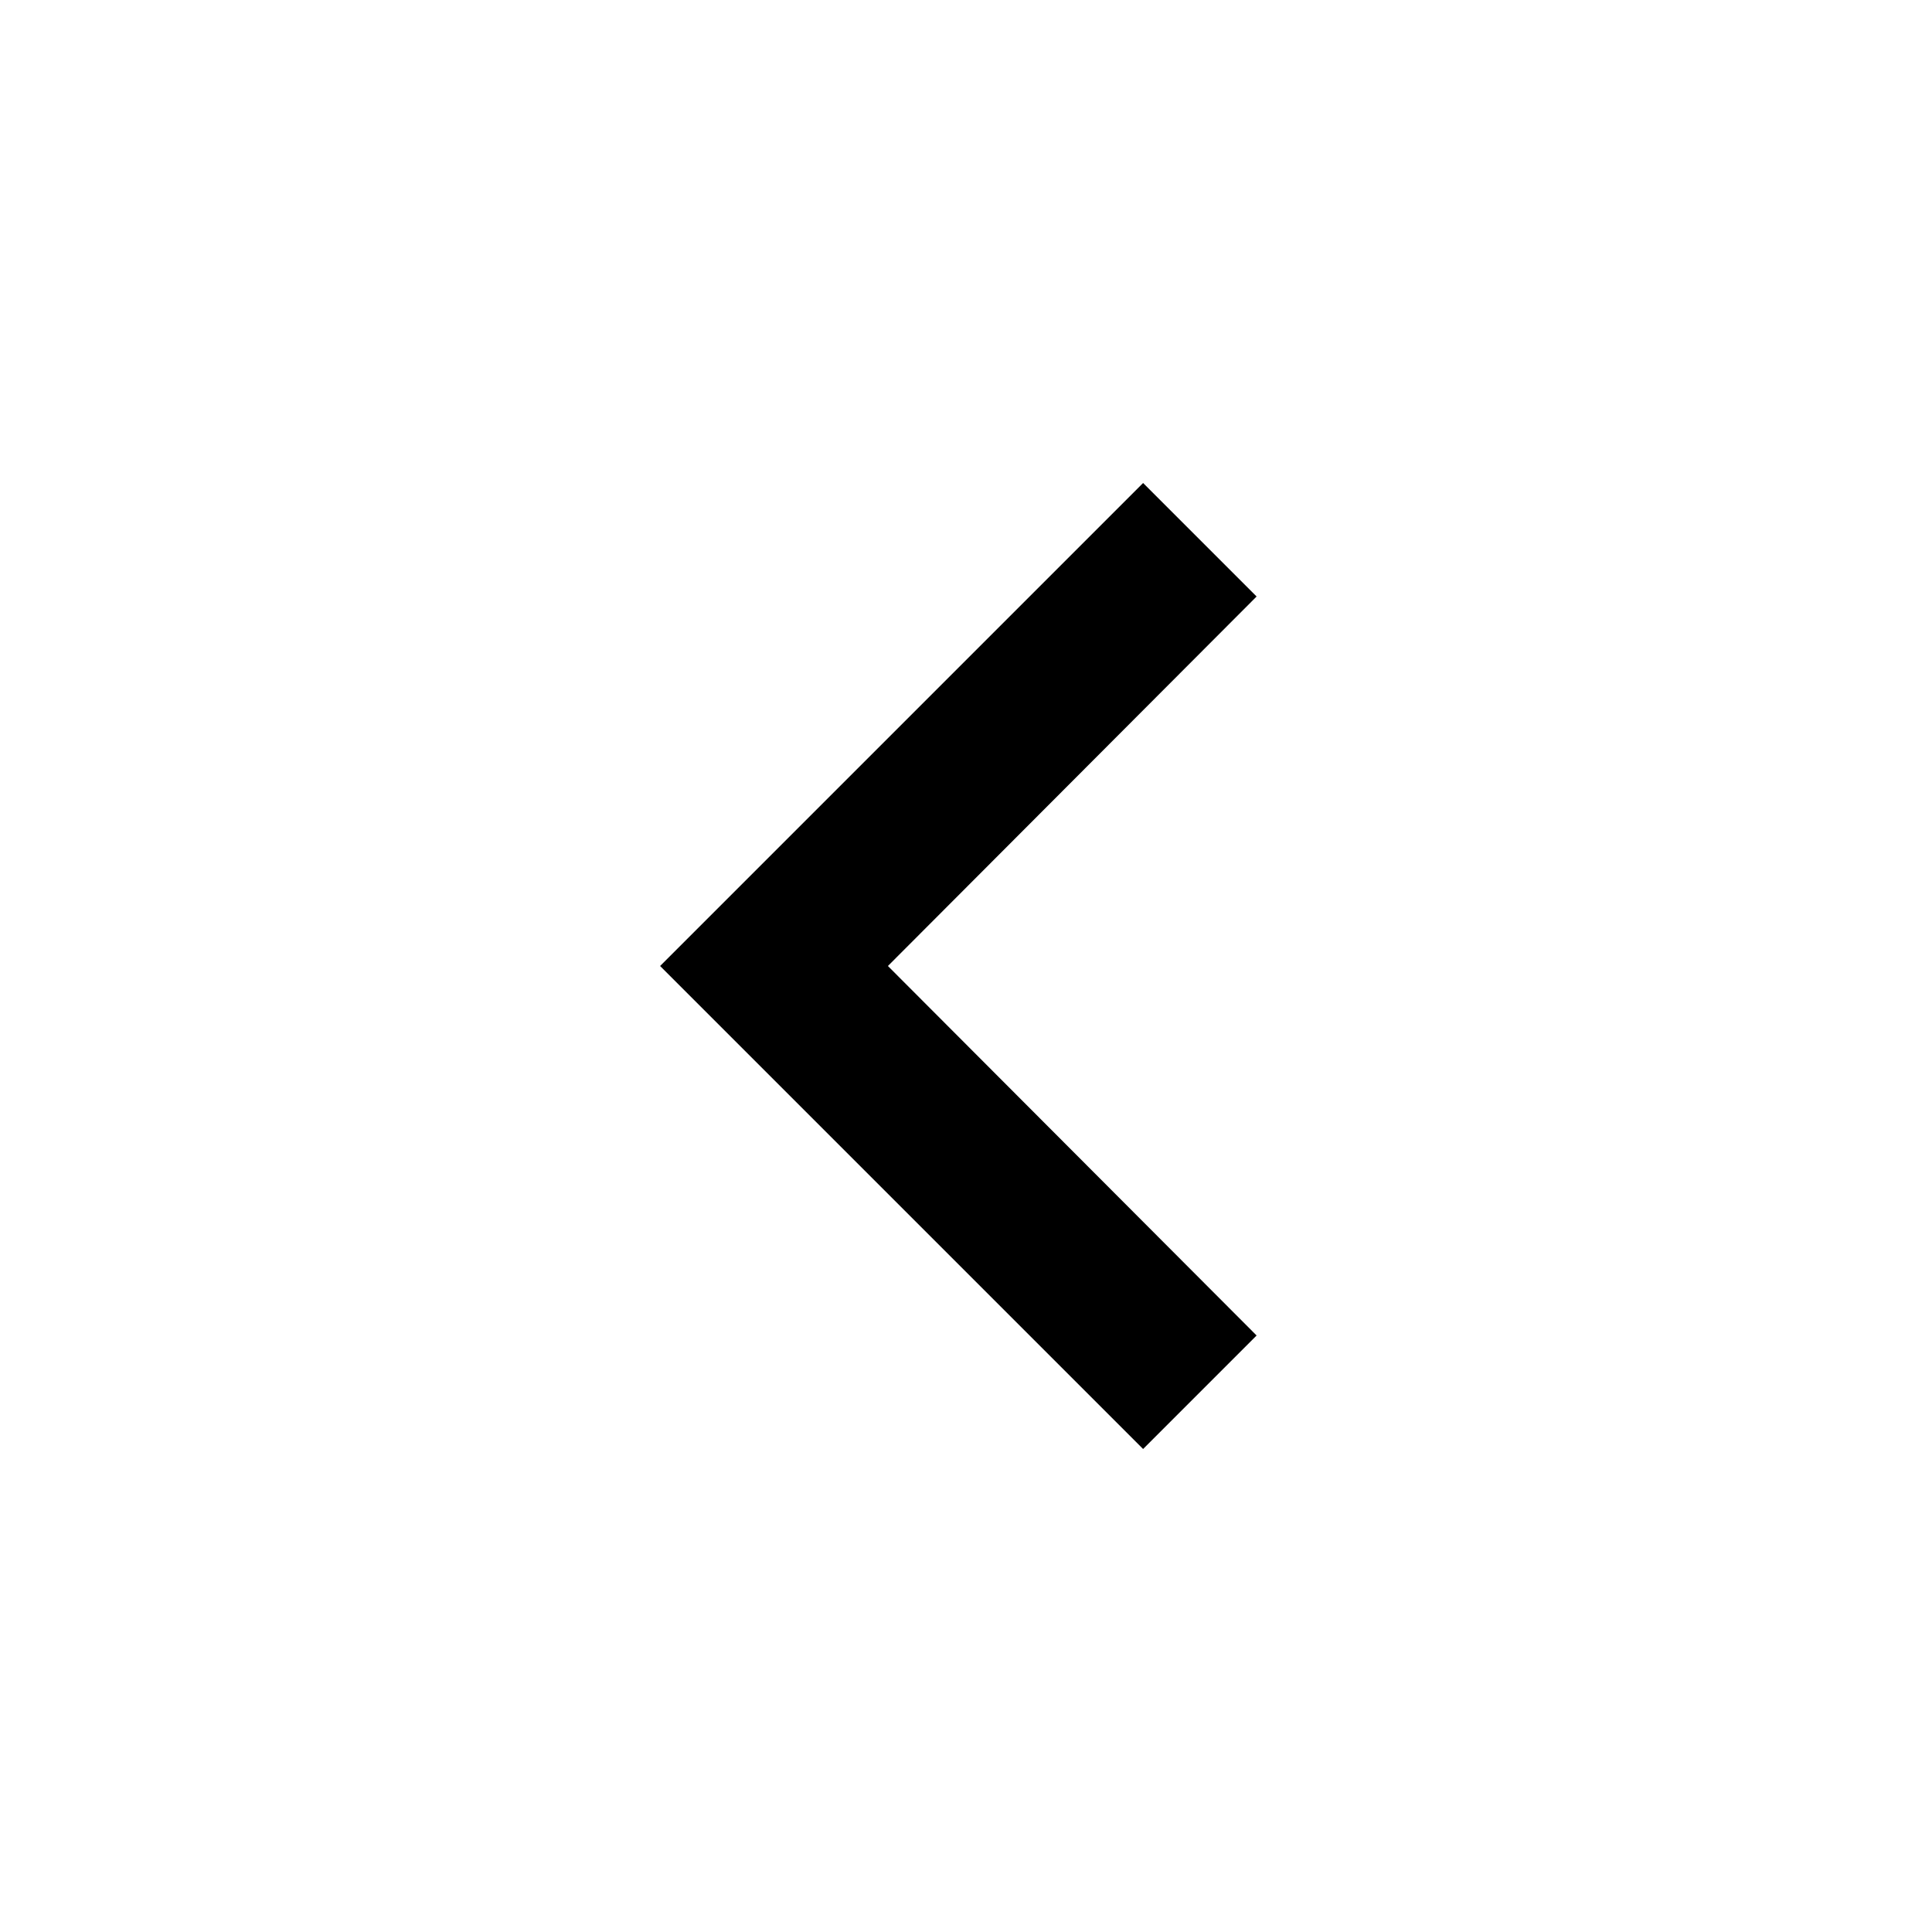
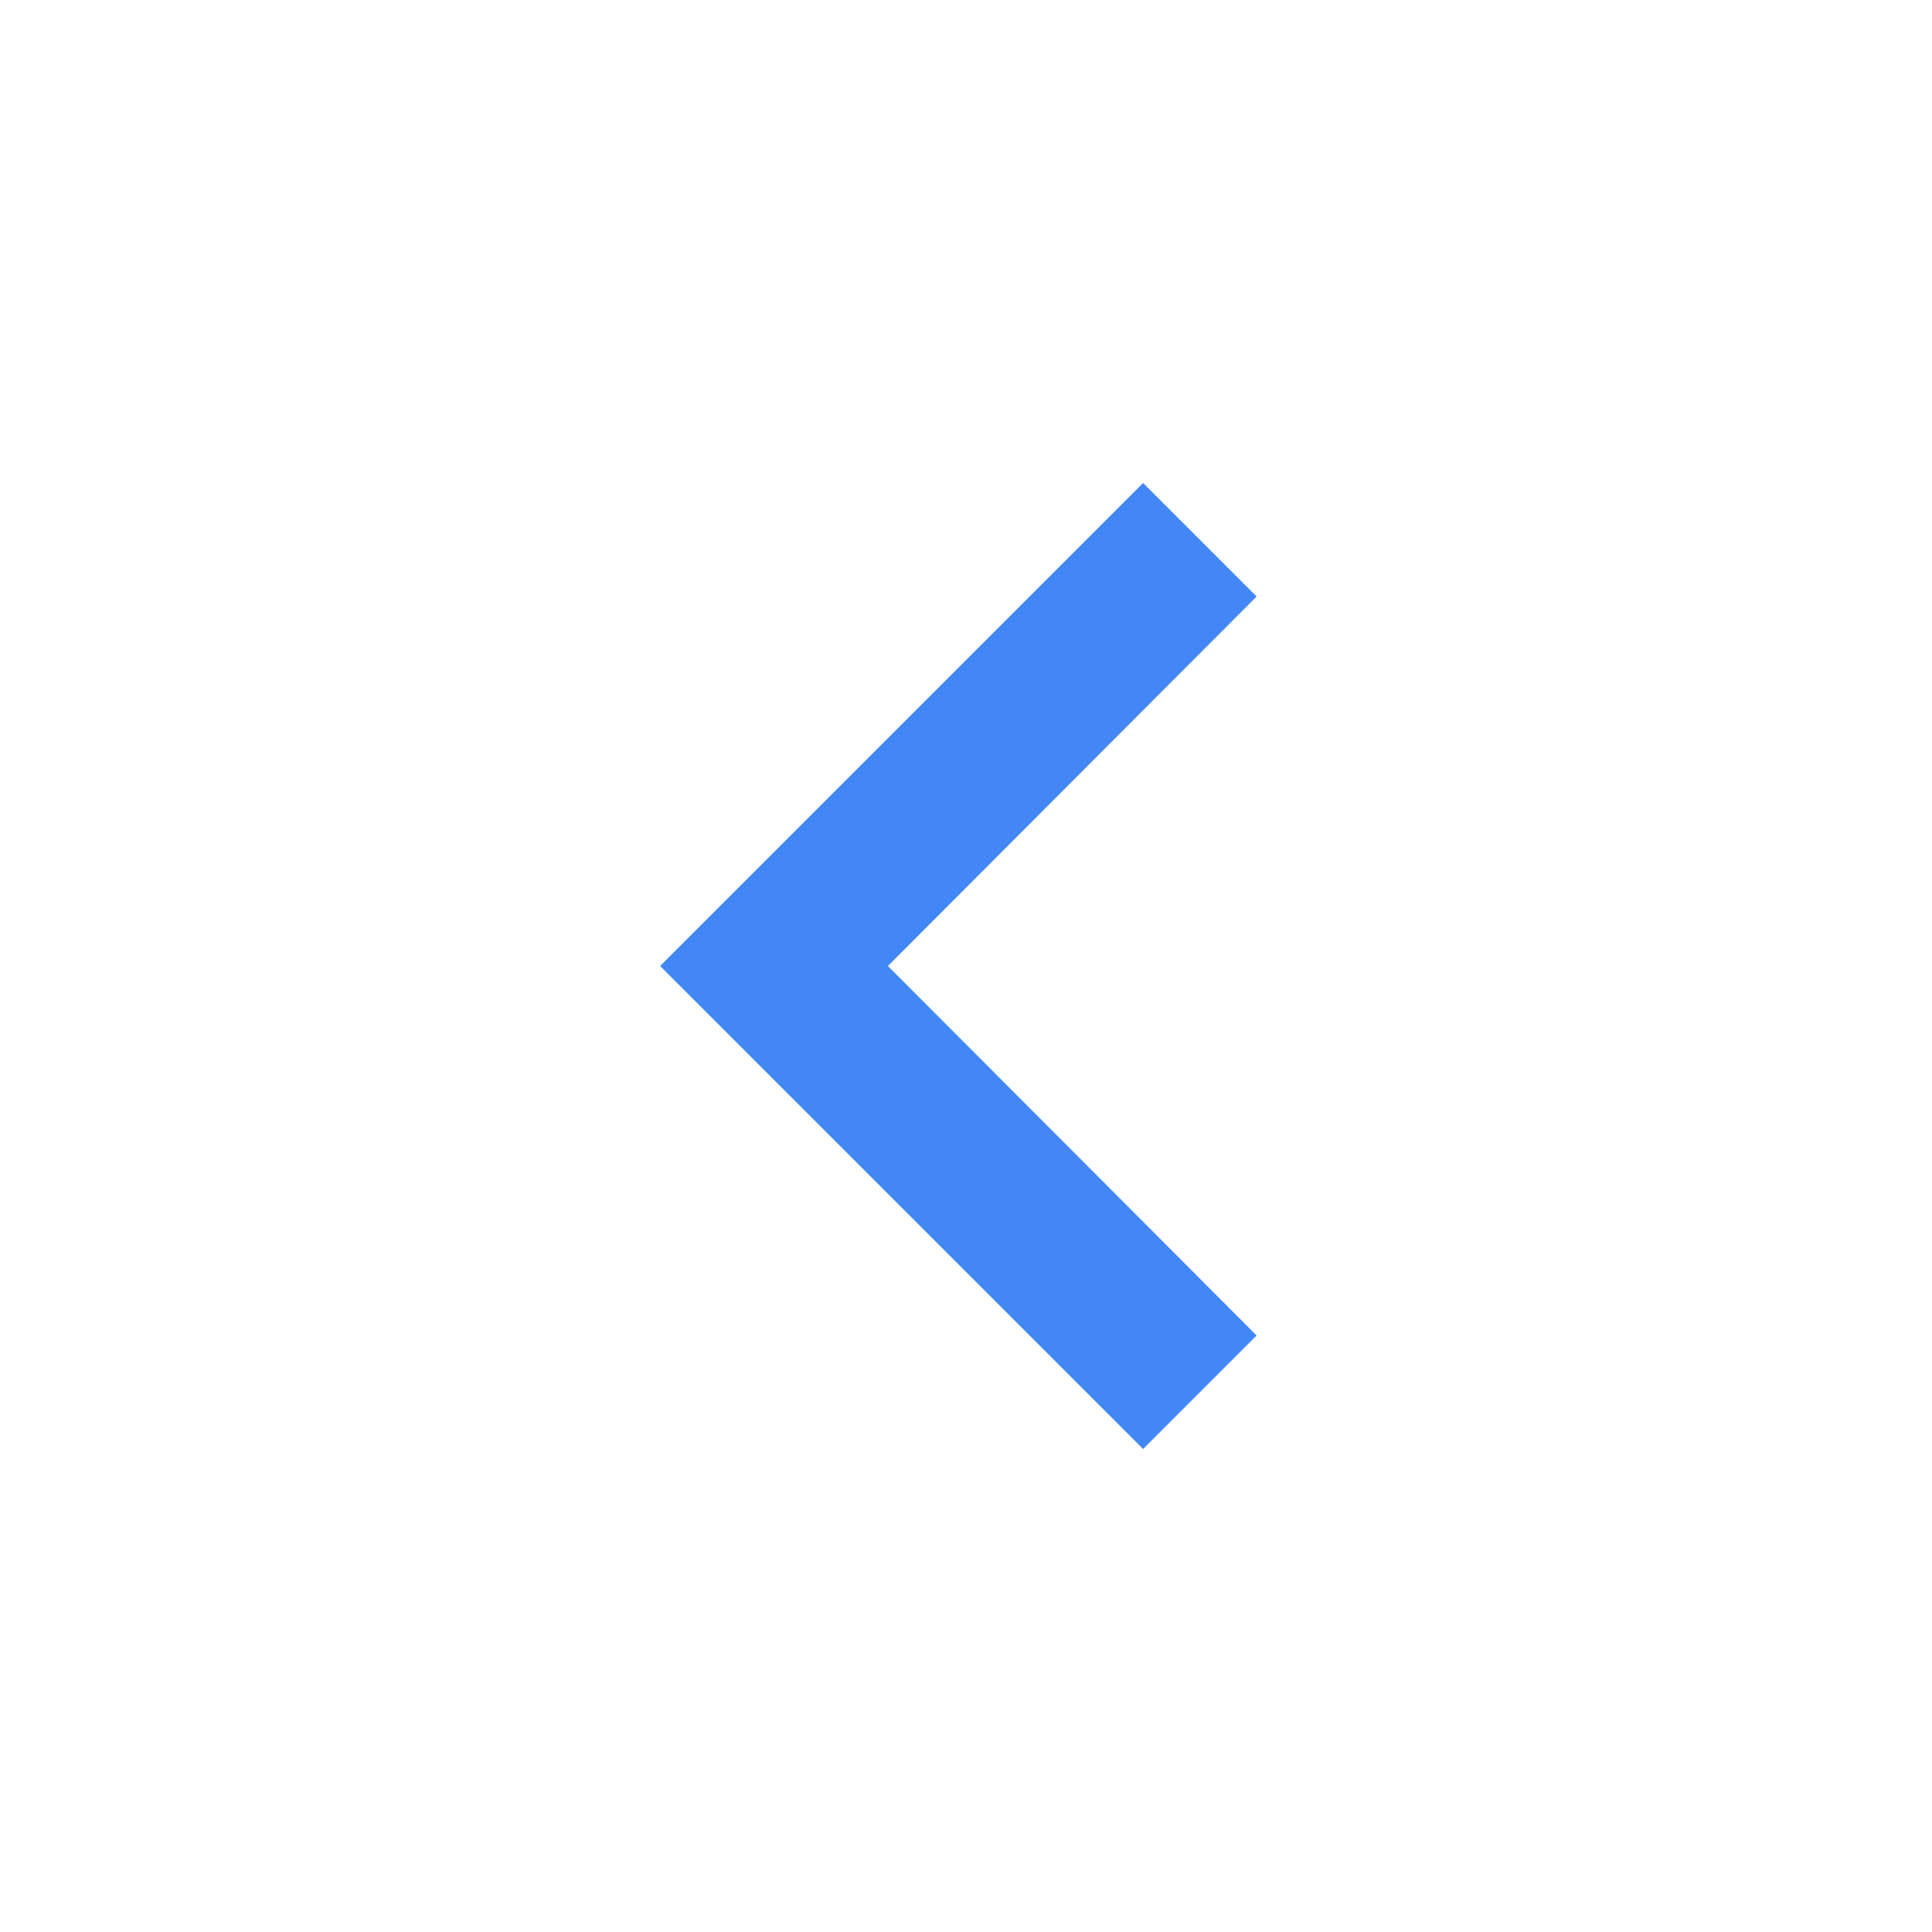
- <svg xmlns="http://www.w3.org/2000/svg" height="24px" viewBox="0 0 24 24" width="24px" fill="#000000">
+ <svg xmlns="http://www.w3.org/2000/svg" height="24px" viewBox="0 0 24 24" width="24px" fill="#4287f5">
  <path d="M0 0h24v24H0V0z" fill="none" />
  <path d="M15.61 7.41L14.2 6l-6 6 6 6 1.41-1.41L11.03 12l4.58-4.59z" />
</svg>
